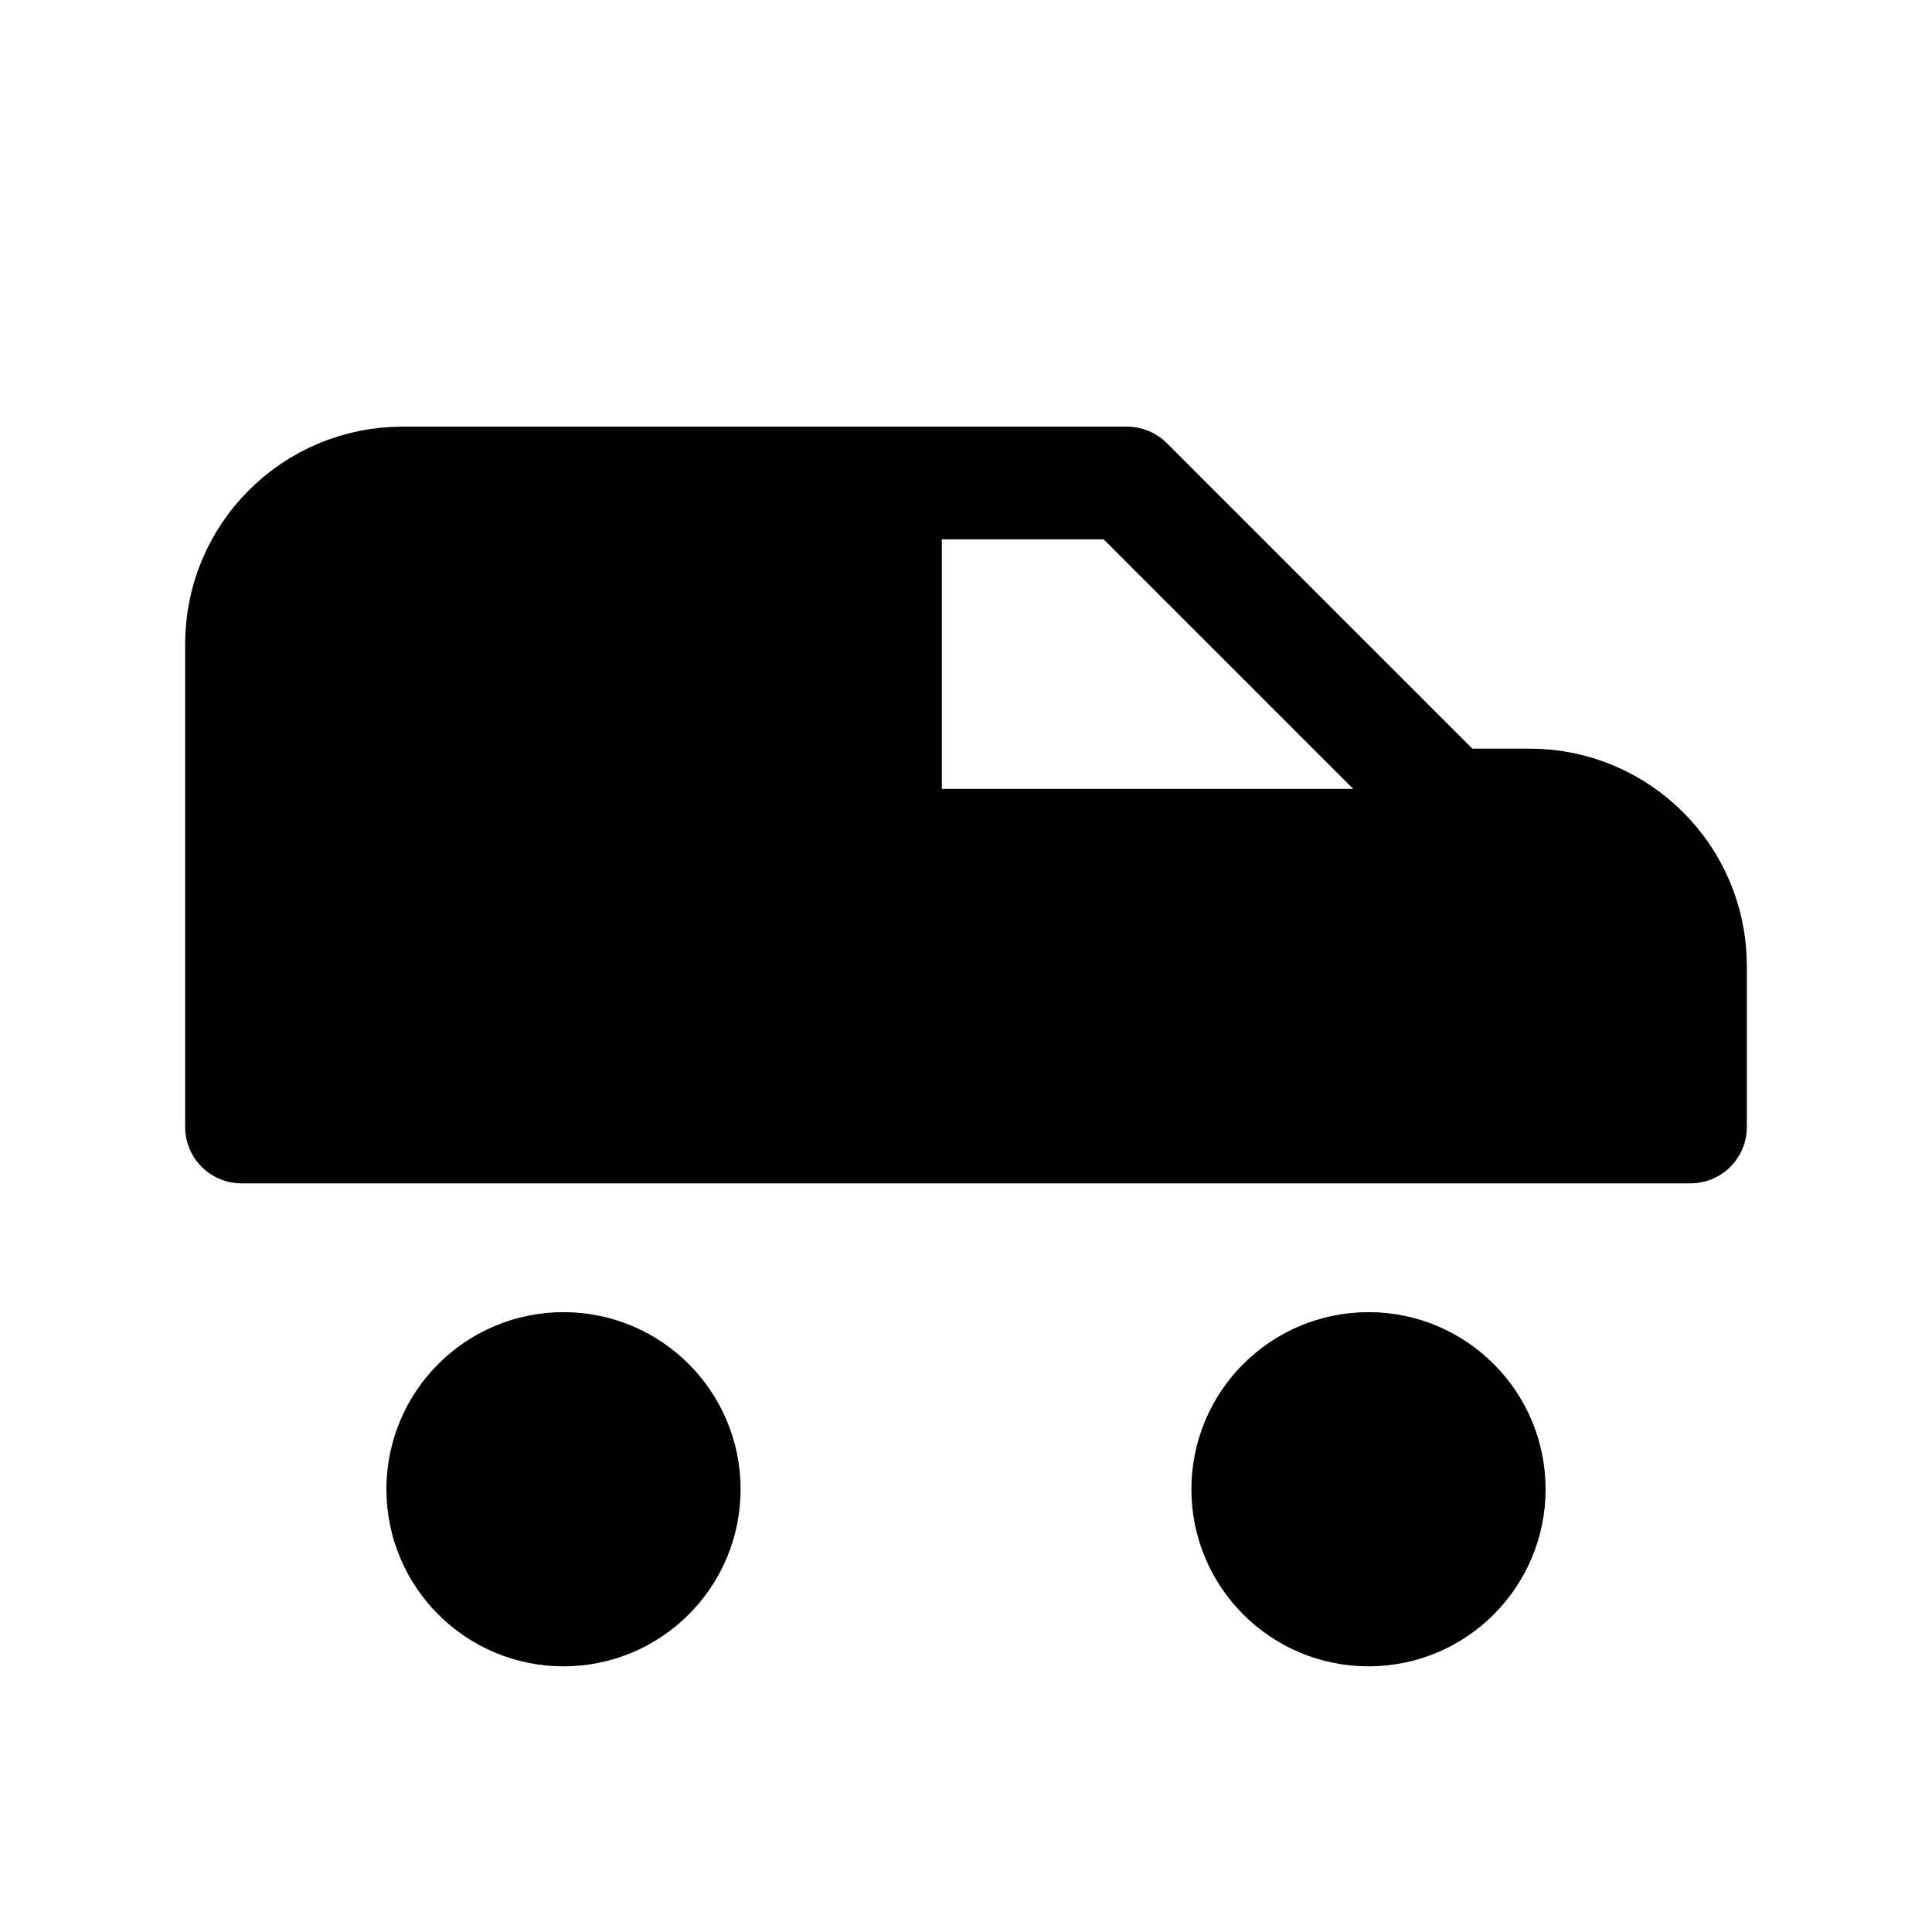
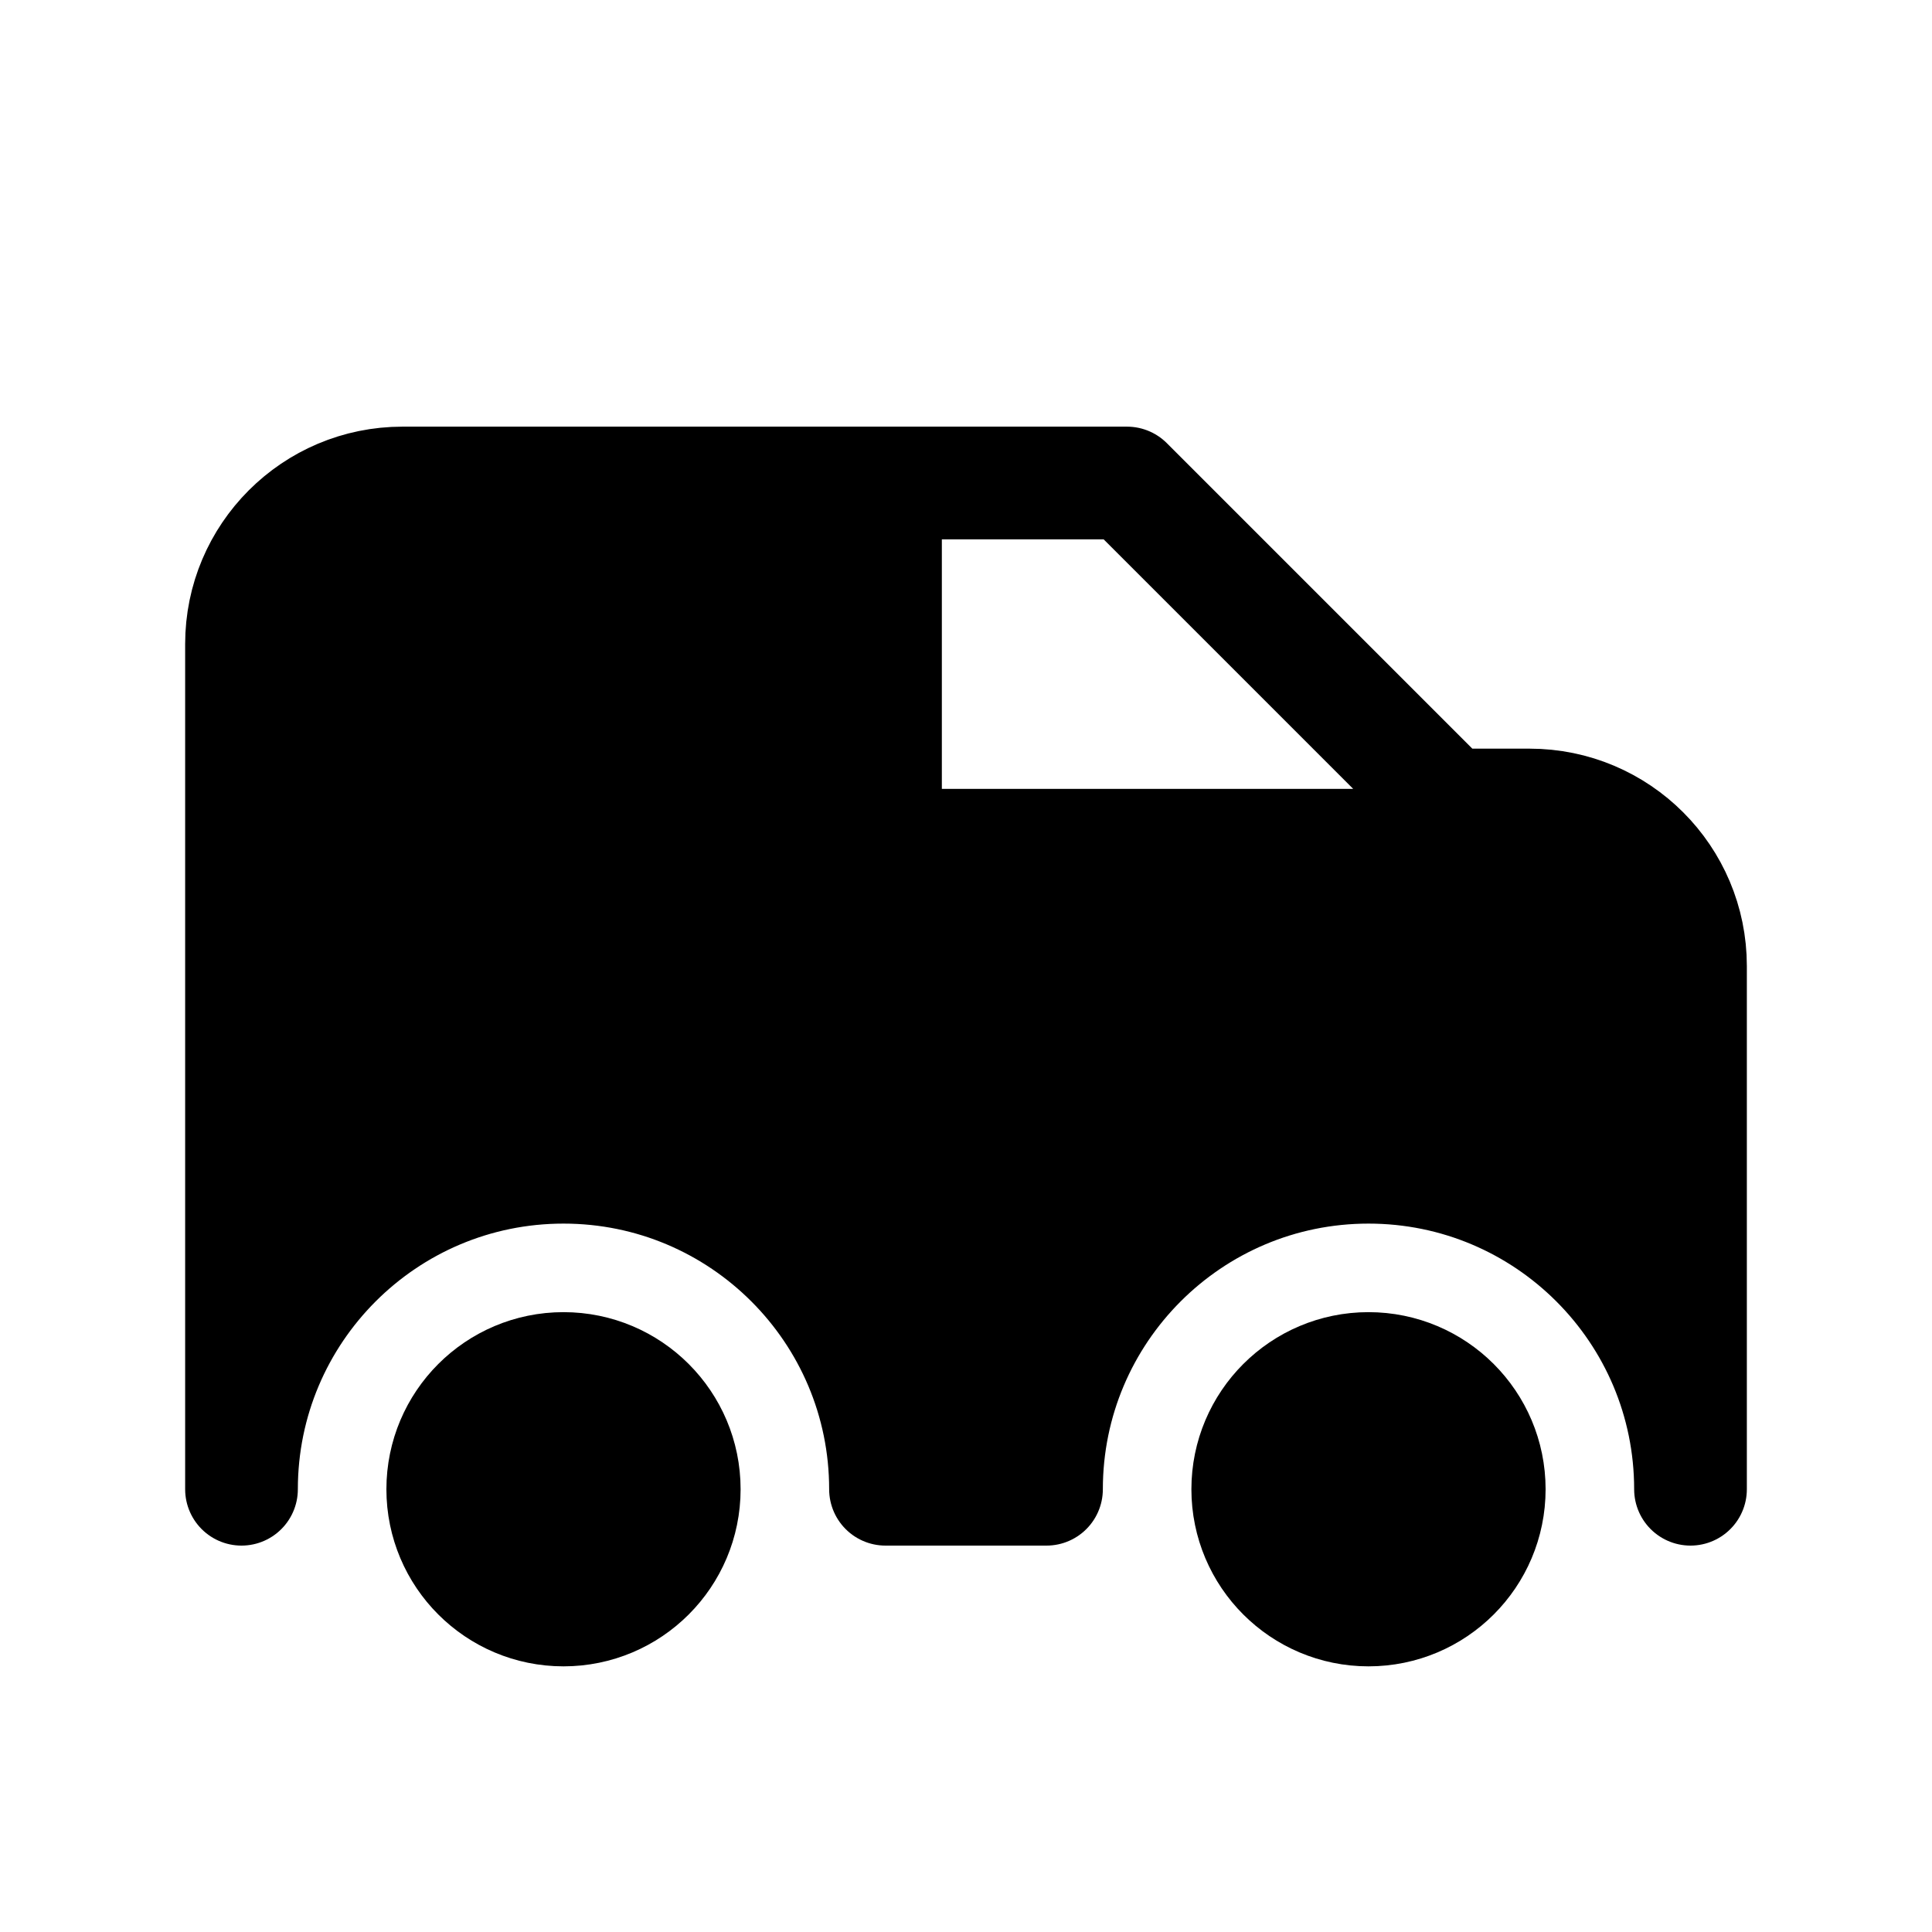
<svg xmlns="http://www.w3.org/2000/svg" viewBox="0 0 24 24" fill="currentColor" stroke="currentColor" stroke-width="1.4" stroke-linecap="round" stroke-linejoin="round">
-   <path fill-rule="evenodd" d="M5 6h9l4 4h1a2 2 0 0 1 2 2v2H3V8a2 2 0 0 1 2-2zM11 6h3l4.5 4.5H11z" />
+   <path fill-rule="evenodd" d="M5 6h9l4 4h1a2 2 0 0 1 2 2v6.5a4 4 0 0 0-8 0h-2a4 4 0 0 0-8 0V8a2 2 0 0 1 2-2zM11 6h3l4.5 4.5H11z" />
  <circle cx="7" cy="18.5" r="1.5" />
  <circle cx="17" cy="18.5" r="1.5" />
</svg>
